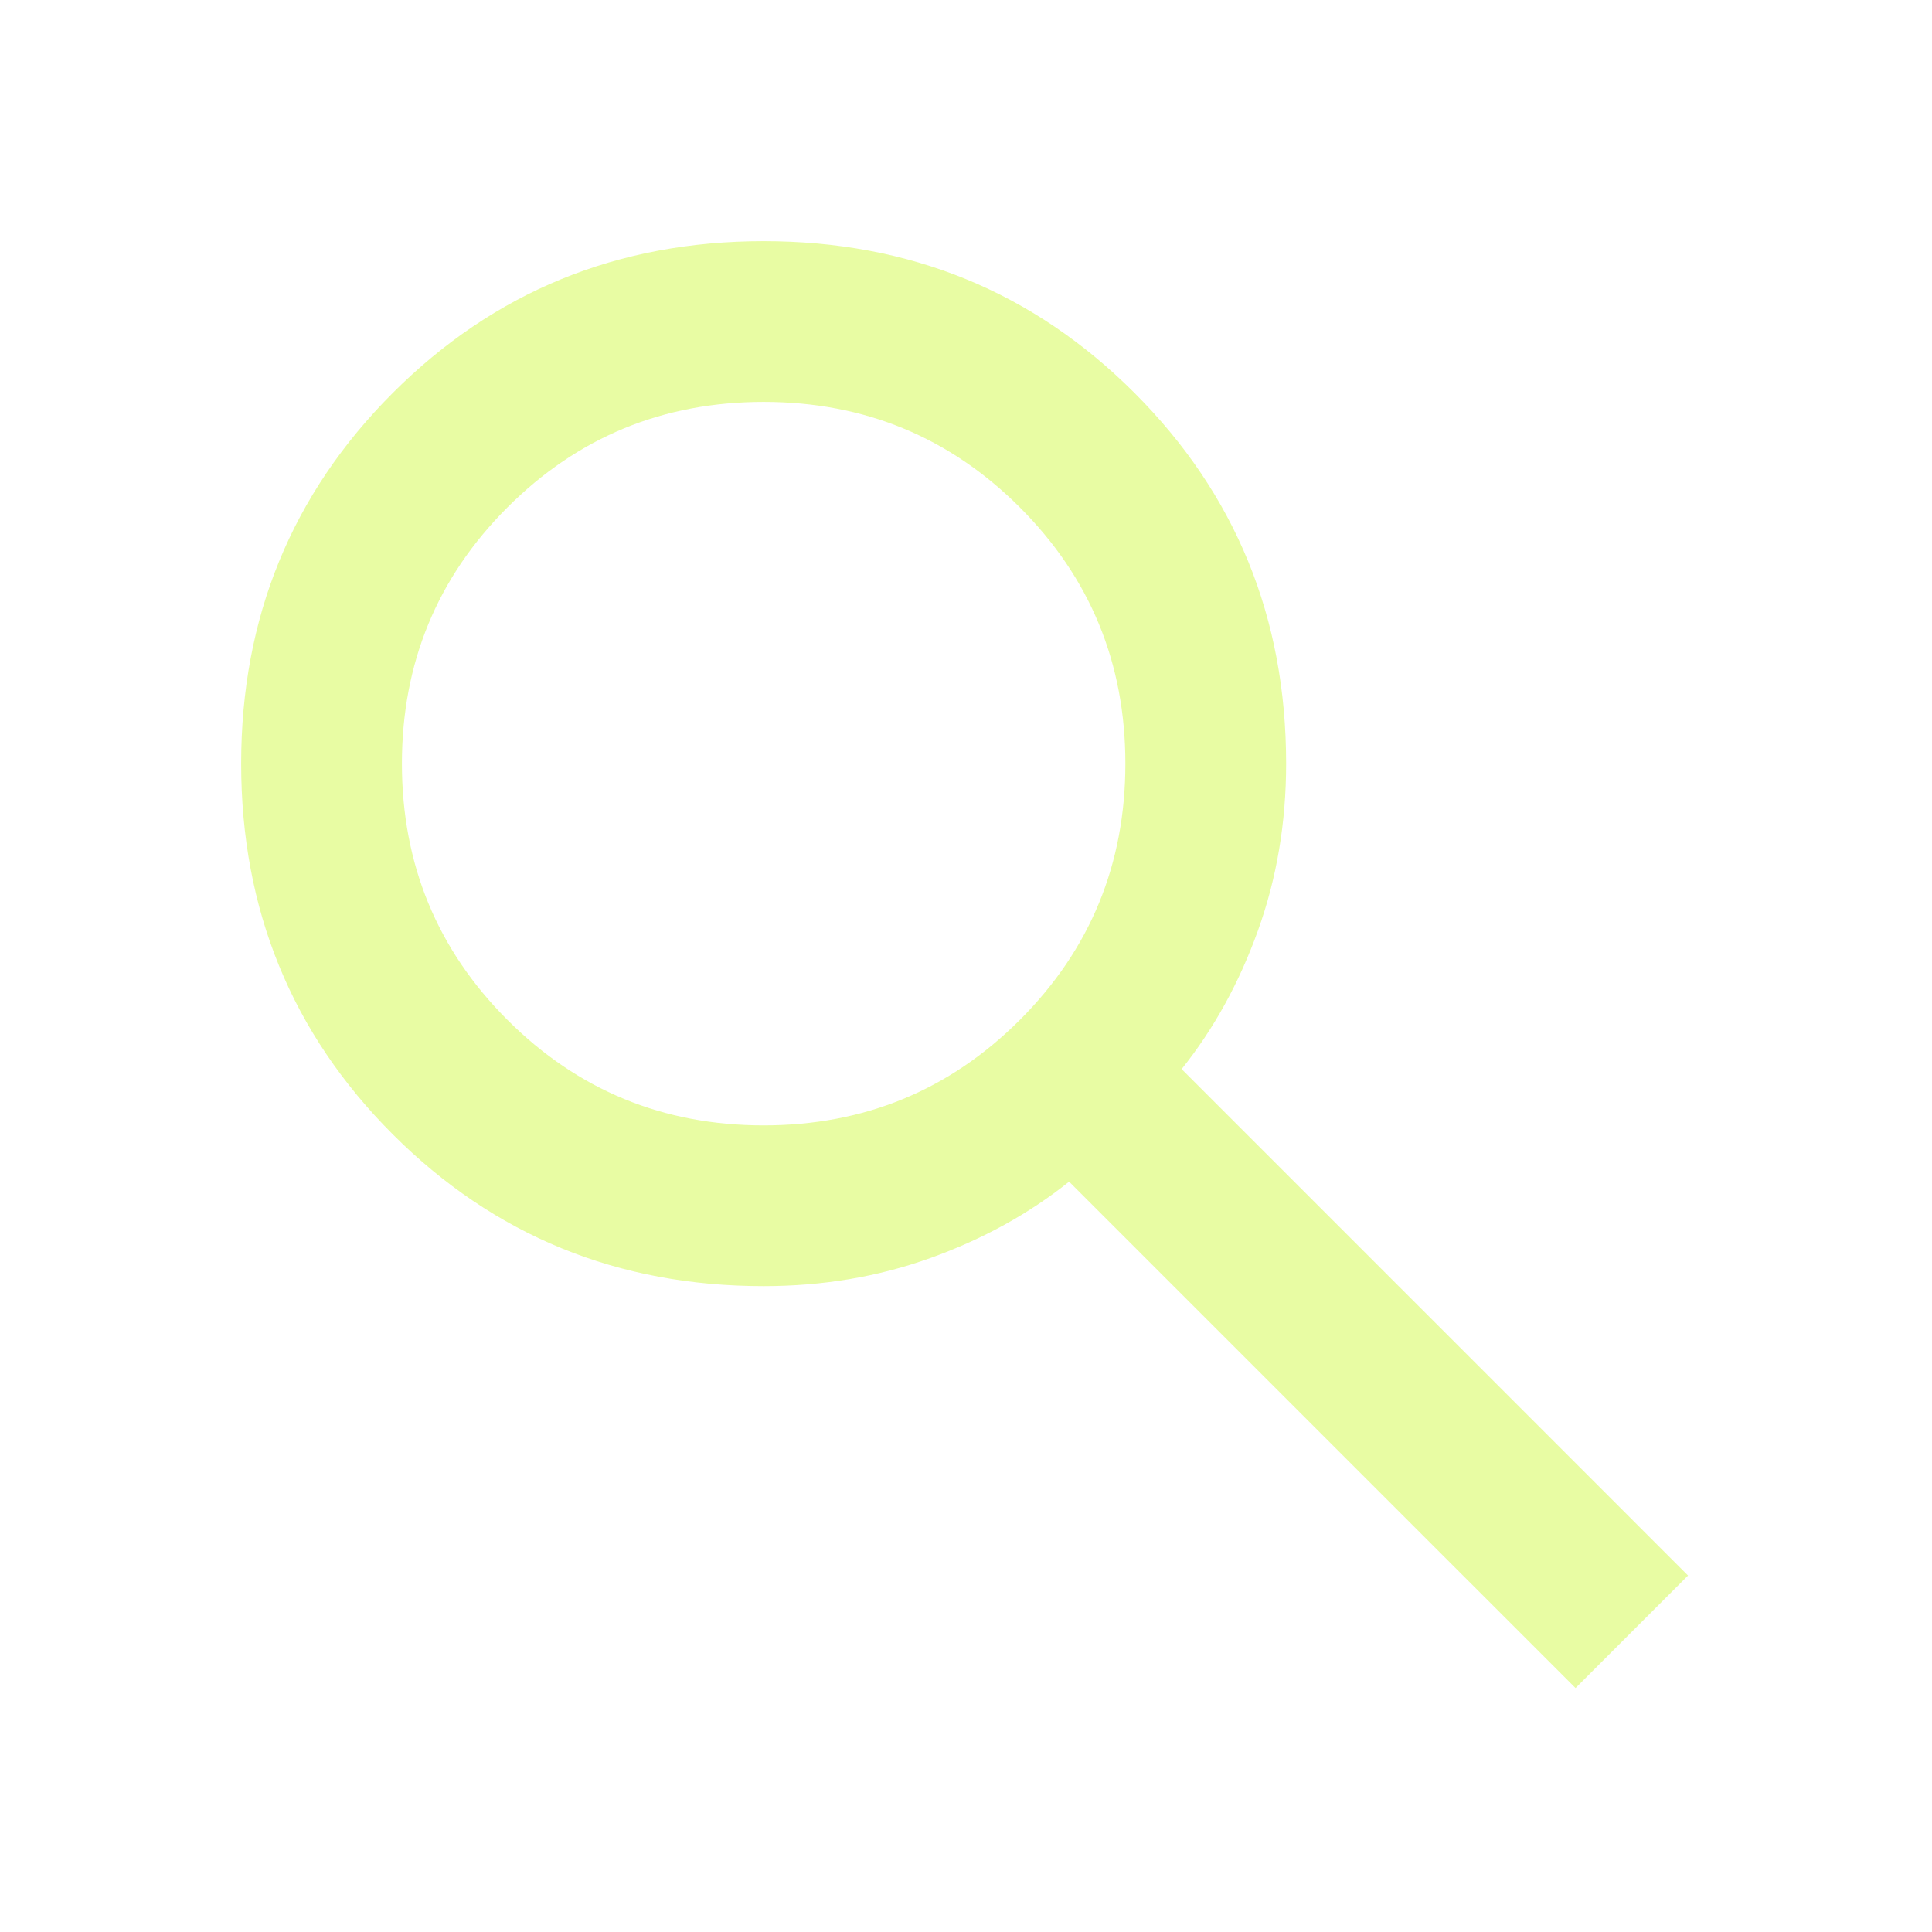
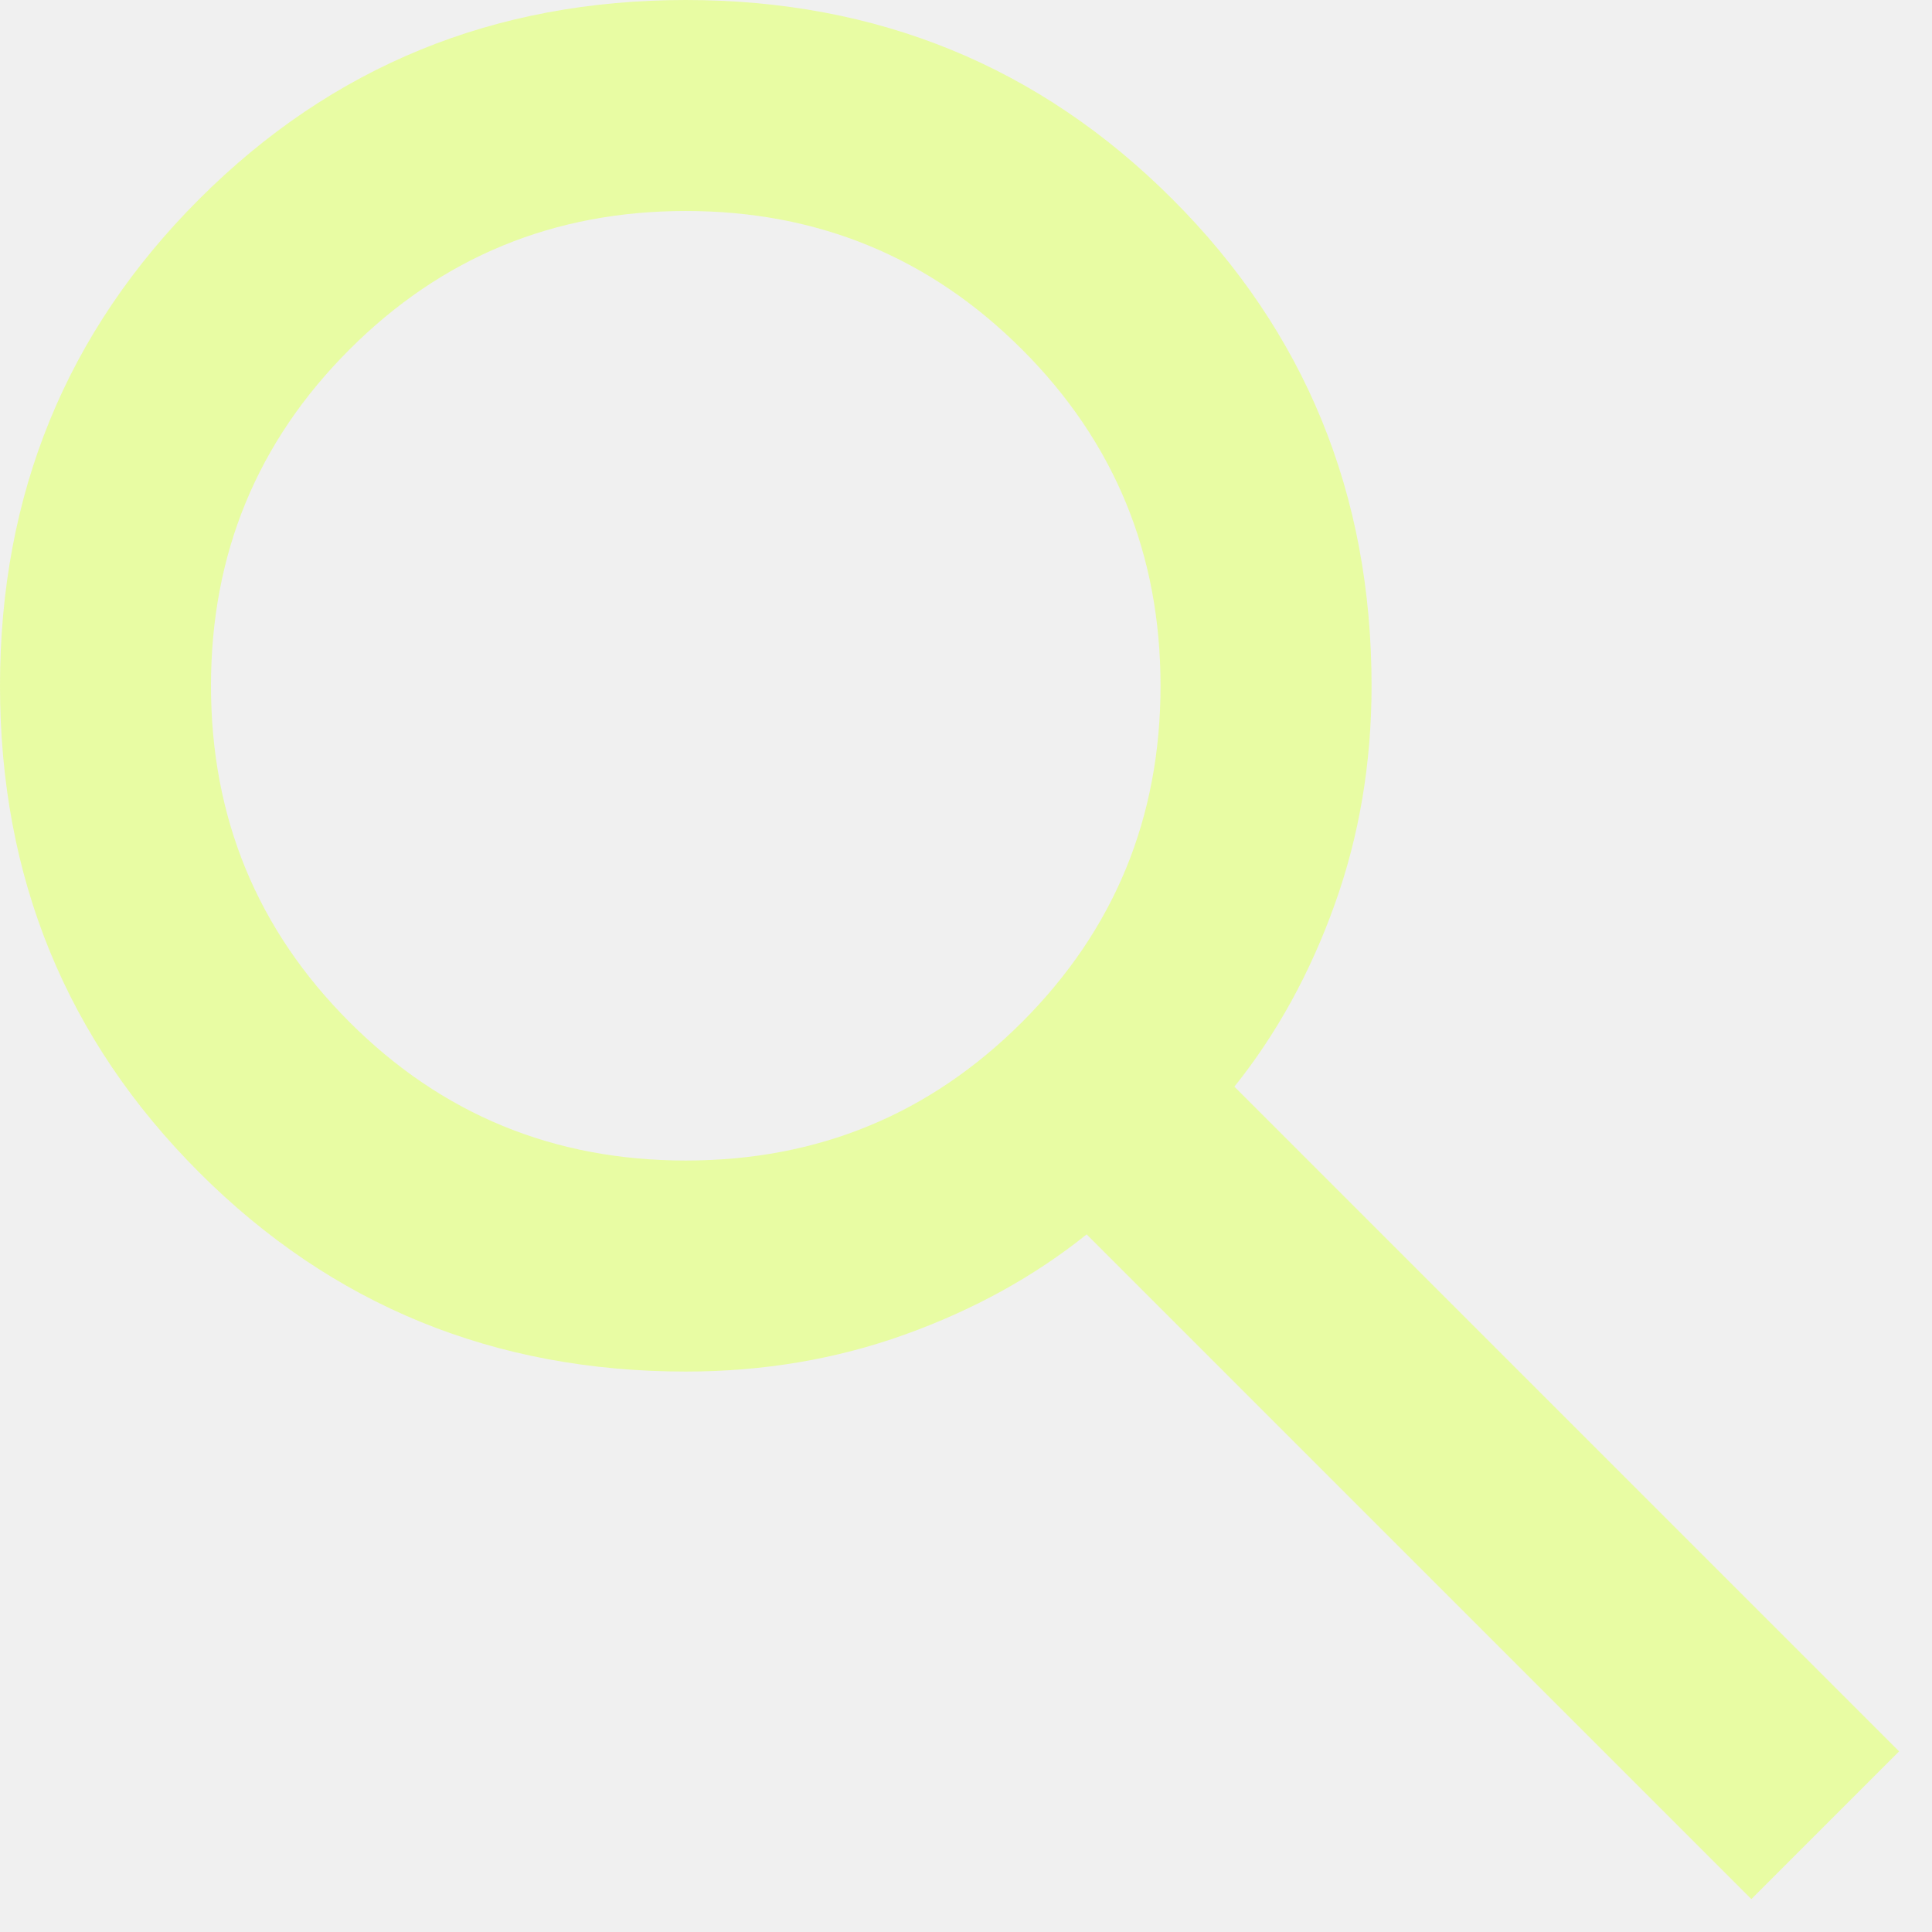
- <svg xmlns="http://www.w3.org/2000/svg" width="63" height="63" viewBox="0 0 63 63" fill="none">
-   <g clip-path="url(#clip0_1023_515)">
-     <rect width="63" height="63" fill="white" />
-     <path d="M51.376 55.045L34.862 38.532C33.551 39.58 32.044 40.41 30.34 41.022C28.637 41.634 26.824 41.939 24.901 41.939C20.14 41.939 16.11 40.29 12.811 36.992C9.513 33.694 7.864 29.663 7.864 24.901C7.864 20.14 9.513 16.11 12.811 12.811C16.11 9.513 20.14 7.864 24.901 7.864C29.663 7.864 33.694 9.513 36.992 12.811C40.29 16.11 41.939 20.14 41.939 24.901C41.939 26.824 41.634 28.637 41.022 30.34C40.41 32.044 39.58 33.551 38.532 34.862L55.045 51.376L51.376 55.045ZM24.901 36.697C28.178 36.697 30.963 35.55 33.257 33.257C35.55 30.963 36.697 28.178 36.697 24.901C36.697 21.625 35.55 18.84 33.257 16.546C30.963 14.253 28.178 13.106 24.901 13.106C21.625 13.106 18.84 14.253 16.546 16.546C14.253 18.84 13.106 21.625 13.106 24.901C13.106 28.178 14.253 30.963 16.546 33.257C18.84 35.55 21.625 36.697 24.901 36.697Z" fill="#E8FCA3" />
-   </g>
-   <defs>
-     <clipPath id="clip0_1023_515">
-       <rect width="63" height="63" fill="white" />
-     </clipPath>
-   </defs>
+ <svg xmlns="http://www.w3.org/2000/svg" width="48" height="48" viewBox="0 0 48 48" fill="none">
+   <path d="M43.512 47.182L26.998 30.668C25.688 31.717 24.181 32.547 22.477 33.158C20.773 33.77 18.96 34.076 17.038 34.076C12.276 34.076 8.246 32.427 4.948 29.128C1.649 25.83 0 21.8 0 17.038C0 12.276 1.649 8.246 4.948 4.948C8.246 1.649 12.276 0 17.038 0C21.8 0 25.83 1.649 29.128 4.948C32.427 8.246 34.076 12.276 34.076 17.038C34.076 18.96 33.77 20.773 33.158 22.477C32.547 24.181 31.717 25.688 30.668 26.998L47.182 43.512L43.512 47.182ZM17.038 28.833C20.314 28.833 23.099 27.687 25.393 25.393C27.687 23.099 28.833 20.314 28.833 17.038C28.833 13.761 27.687 10.976 25.393 8.683C23.099 6.389 20.314 5.242 17.038 5.242C13.761 5.242 10.976 6.389 8.683 8.683C6.389 10.976 5.242 13.761 5.242 17.038C5.242 20.314 6.389 23.099 8.683 25.393C10.976 27.687 13.761 28.833 17.038 28.833Z" fill="#E8FCA3" />
</svg>
